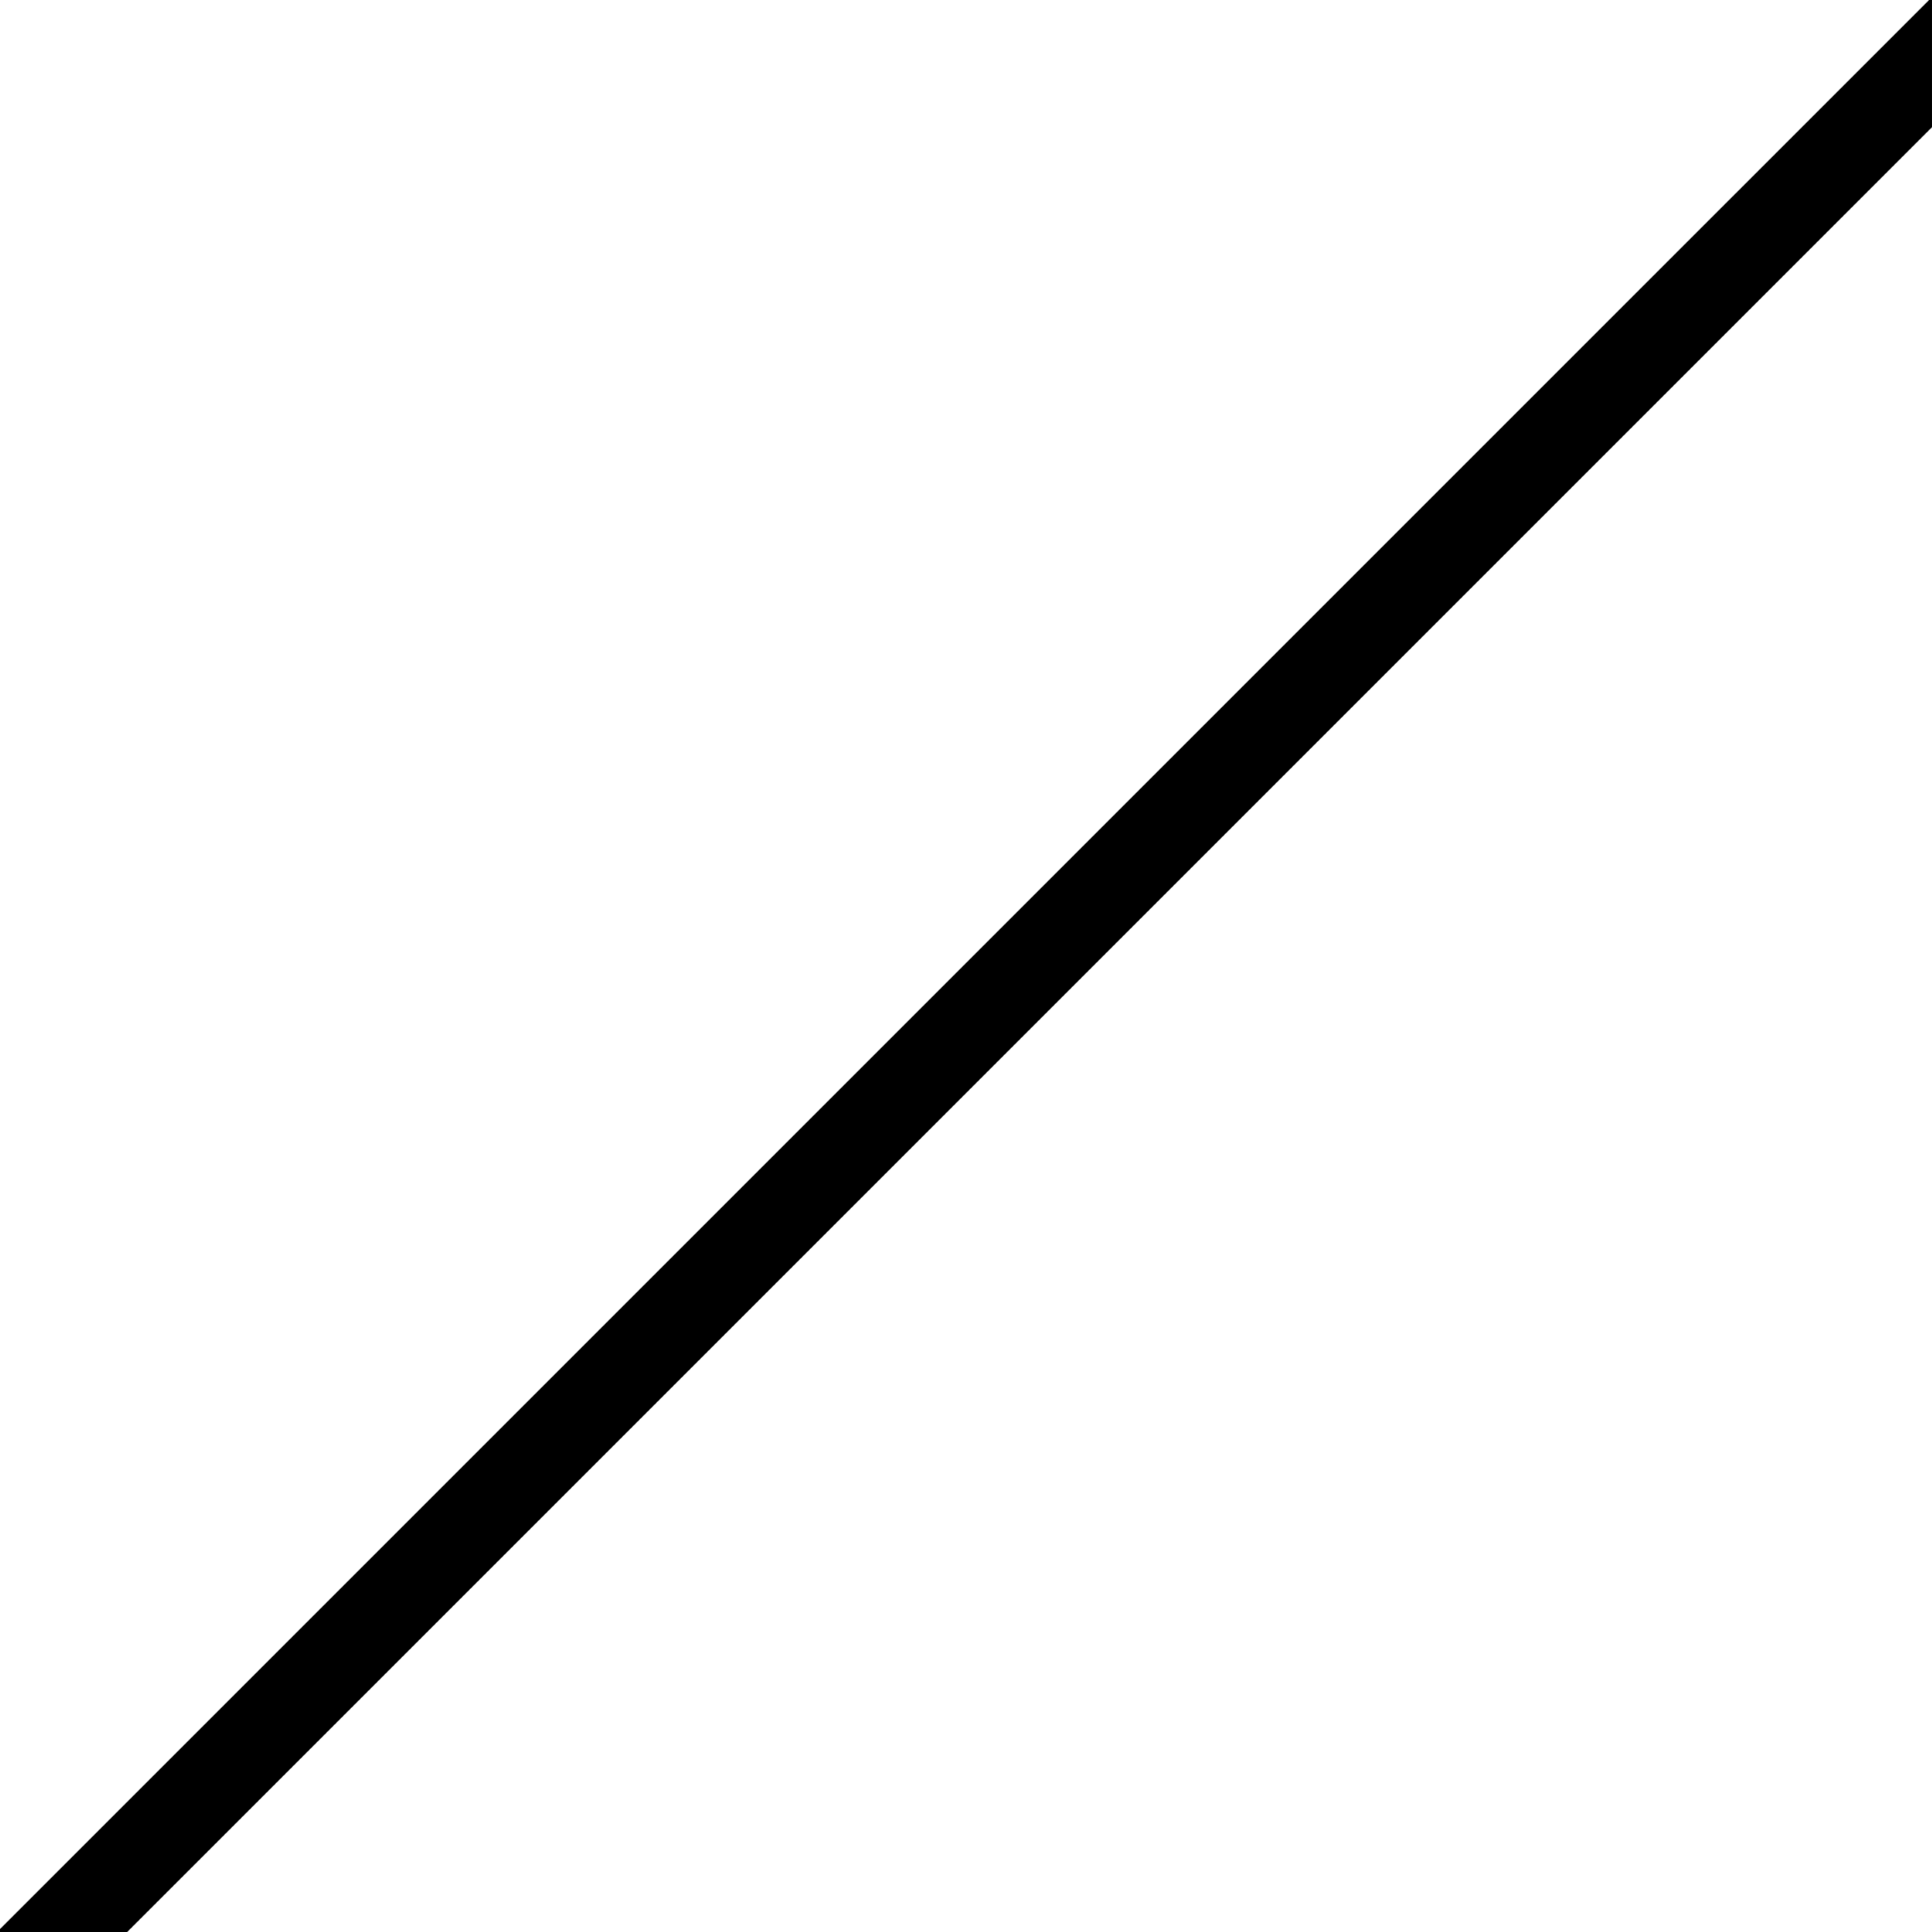
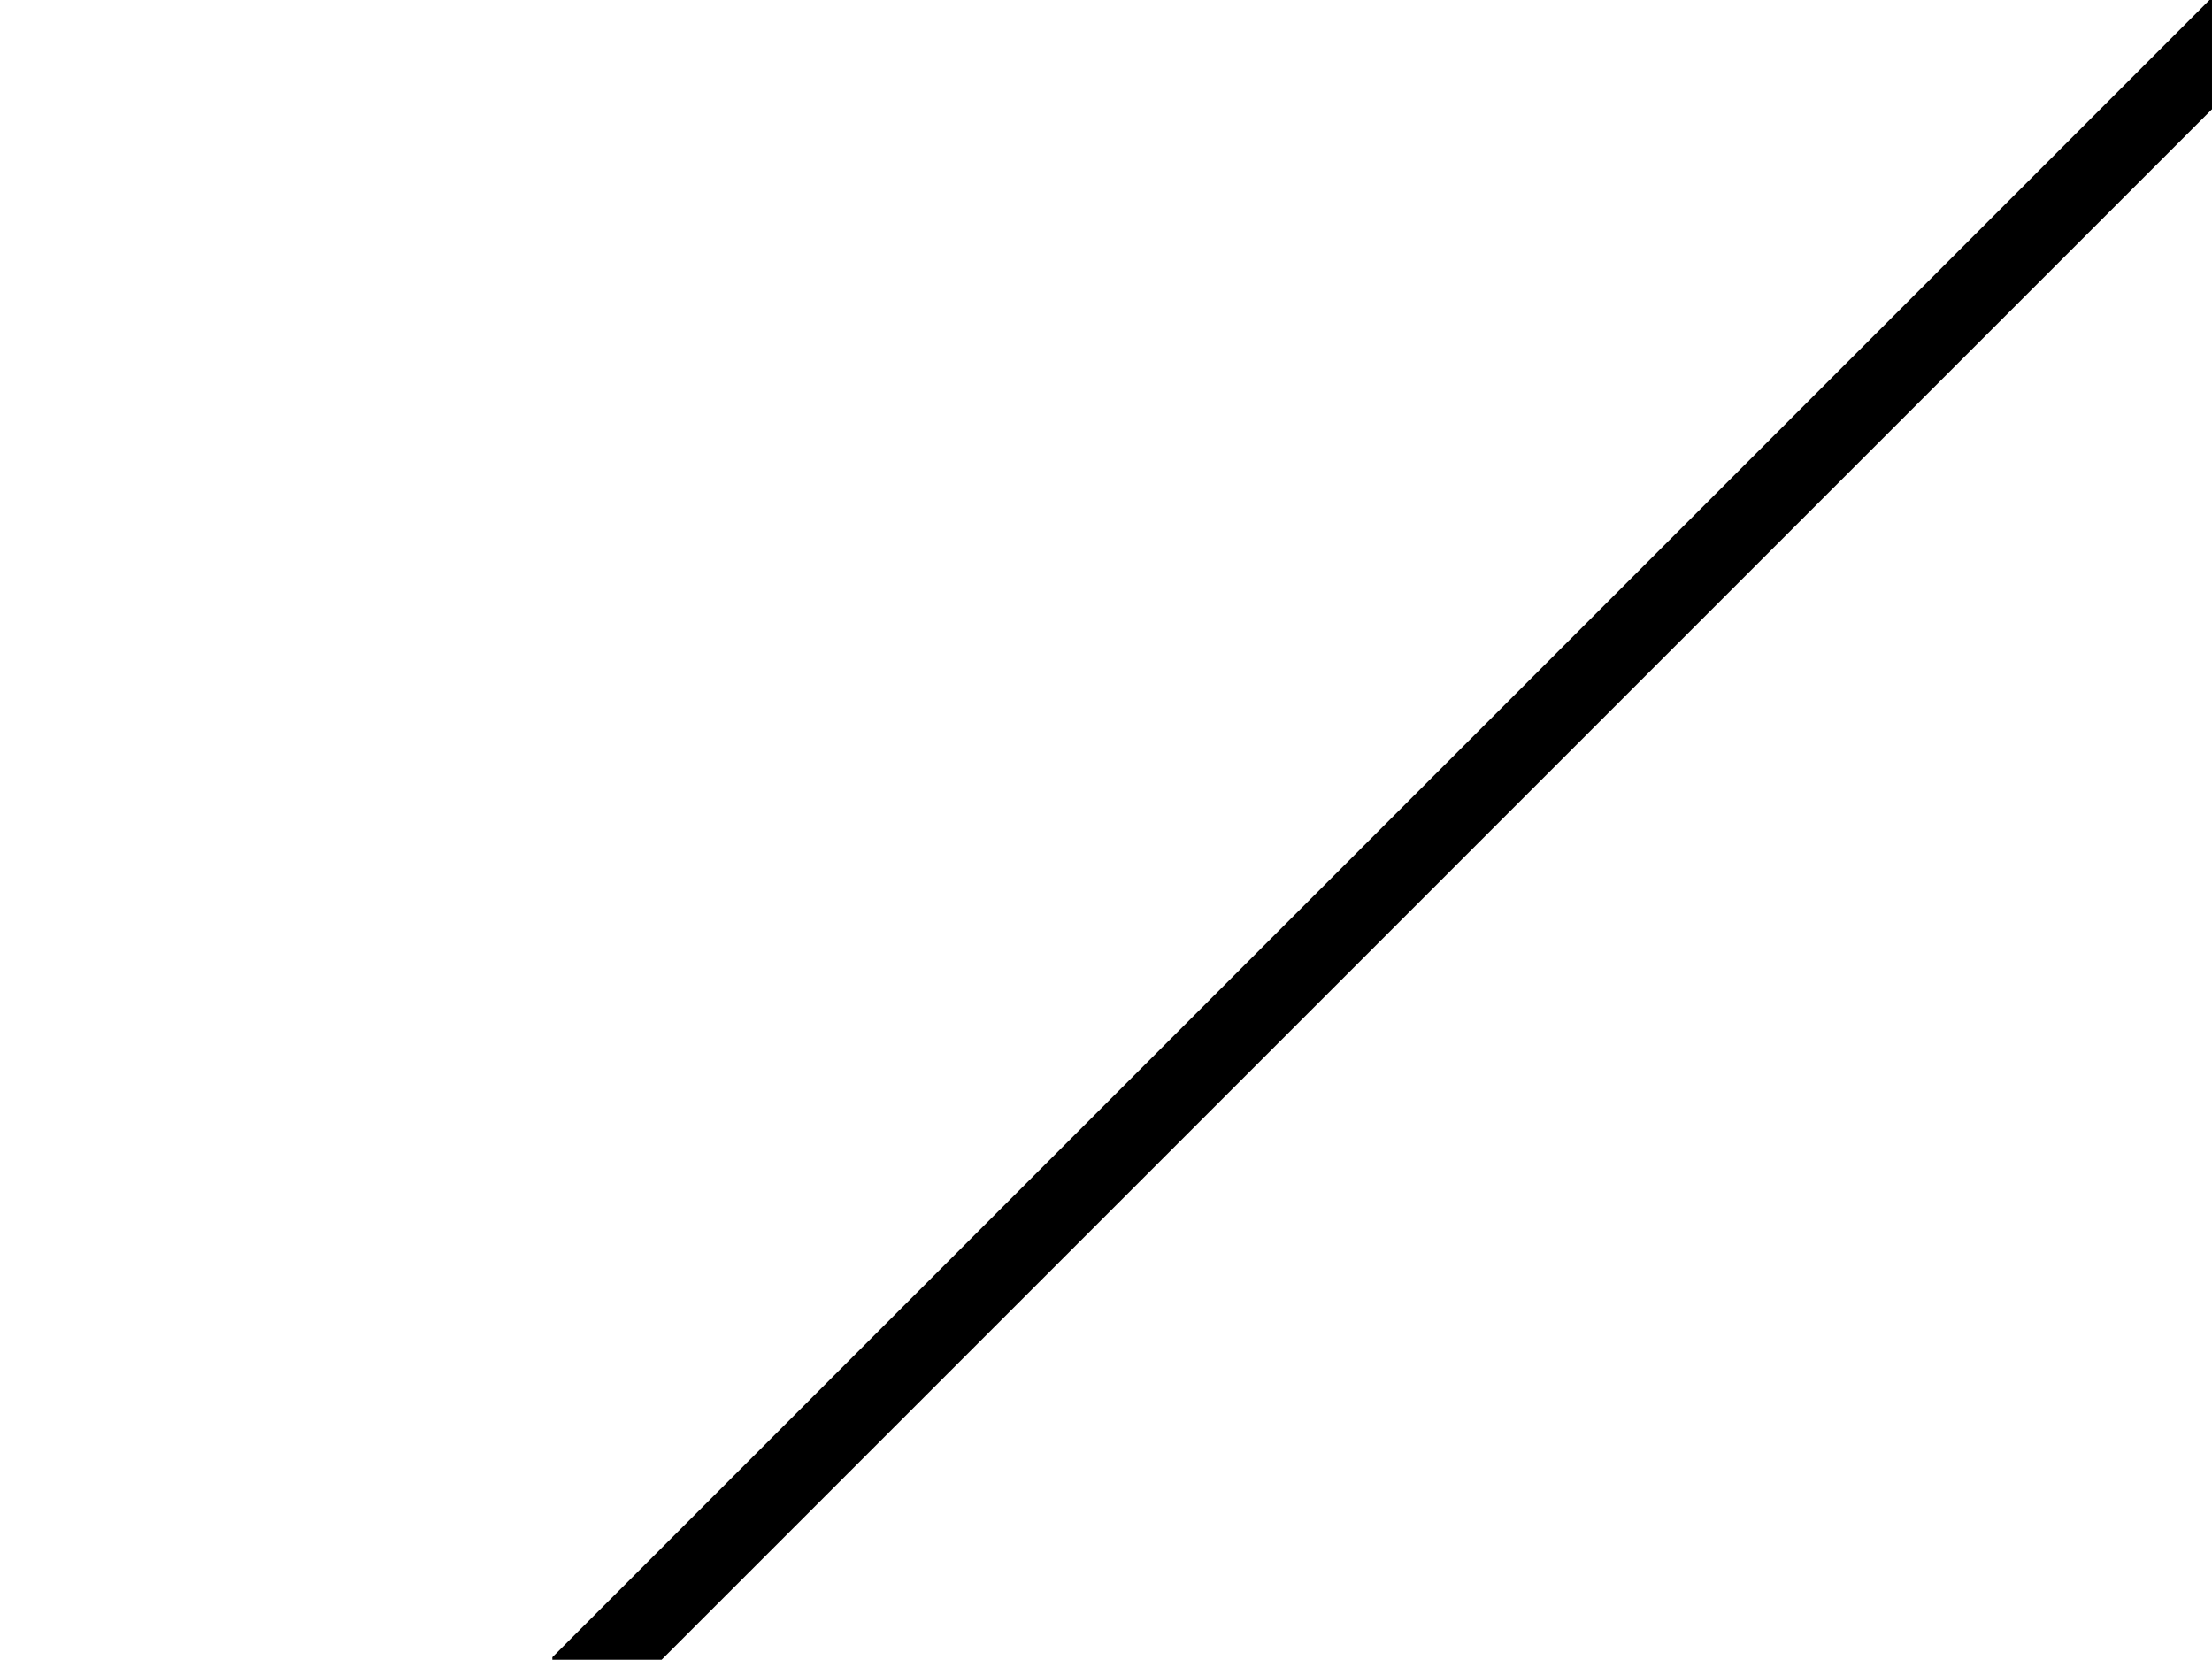
- <svg xmlns="http://www.w3.org/2000/svg" width="210mm" height="210mm" viewBox="0 0 210 210" version="1.1" id="svg1">
+ <svg xmlns="http://www.w3.org/2000/svg" width="279.89mm" height="210mm" viewBox="0 0 279.89 210" version="1.1" id="svg1">
  <defs id="defs1" />
  <g id="layer1">
-     <path d="m 94.293,242.566 v 210 h 10 v -210 z" style="baseline-shift:baseline;display:inline;overflow:visible;vector-effect:none;stroke-width:1.528;enable-background:accumulate;stop-color:#000000" id="path9-3" />
-     <path d="M -182.818,20.215 V 440.215 h 10 V 20.215 Z" style="baseline-shift:baseline;display:inline;overflow:visible;vector-effect:none;stroke-width:2.161;enable-background:accumulate;stop-color:#000000" id="path9-2" />
-     <path d="M 209.999,13.823 V 0.001 h -0.319 L 0.001,209.679 v 0.32 H 13.825 Z" style="fill:#000000;stroke:#000000;stroke-width:0.002;fill-opacity:1" id="path6" />
-     <path d="m -834.622,-681.617 v -14.129 h -0.011 l -419.989,419.988 v 0.012 h 14.128 z" style="fill:#000000;stroke:#000000;stroke-width:0.01;fill-opacity:1" id="path12" />
-     <path d="M -359.428,47.354 V 21.231 h -0.004 L -533.402,441.231 h 10.825 z" style="fill:#000000;stroke:#000000;stroke-width:0.001;fill-opacity:1" id="path19" />
+     <path d="m 46.743,242.566 v 210 h 10 v -210 z" style="baseline-shift:baseline;display:inline;overflow:visible;vector-effect:none;stroke-width:1.528;enable-background:accumulate;stop-color:#000000" id="path9-3" />
+     <path d="M -230.368,20.215 V 440.215 h 10 V 20.215 Z" style="baseline-shift:baseline;display:inline;overflow:visible;vector-effect:none;stroke-width:2.161;enable-background:accumulate;stop-color:#000000" id="path9-2" />
+     <path d="M 279.889,13.823 V 0.001 h -0.319 L 69.891,209.679 v 0.32 h 13.824 z" style="fill:#000000;fill-opacity:1;stroke:#000000;stroke-width:0.002" id="path6" />
+     <path d="m -596.708,45.061 v -14.129 h -0.011 L -1016.708,450.92 v 0.012 h 14.128 z" style="fill:#000000;fill-opacity:1;stroke:#000000;stroke-width:0.01" id="path12" />
+     <path d="M -343.048,47.354 V 21.231 h -0.004 l -173.97,420 h 10.825 z" style="fill:#000000;fill-opacity:1;stroke:#000000;stroke-width:0.001" id="path19" />
  </g>
</svg>
